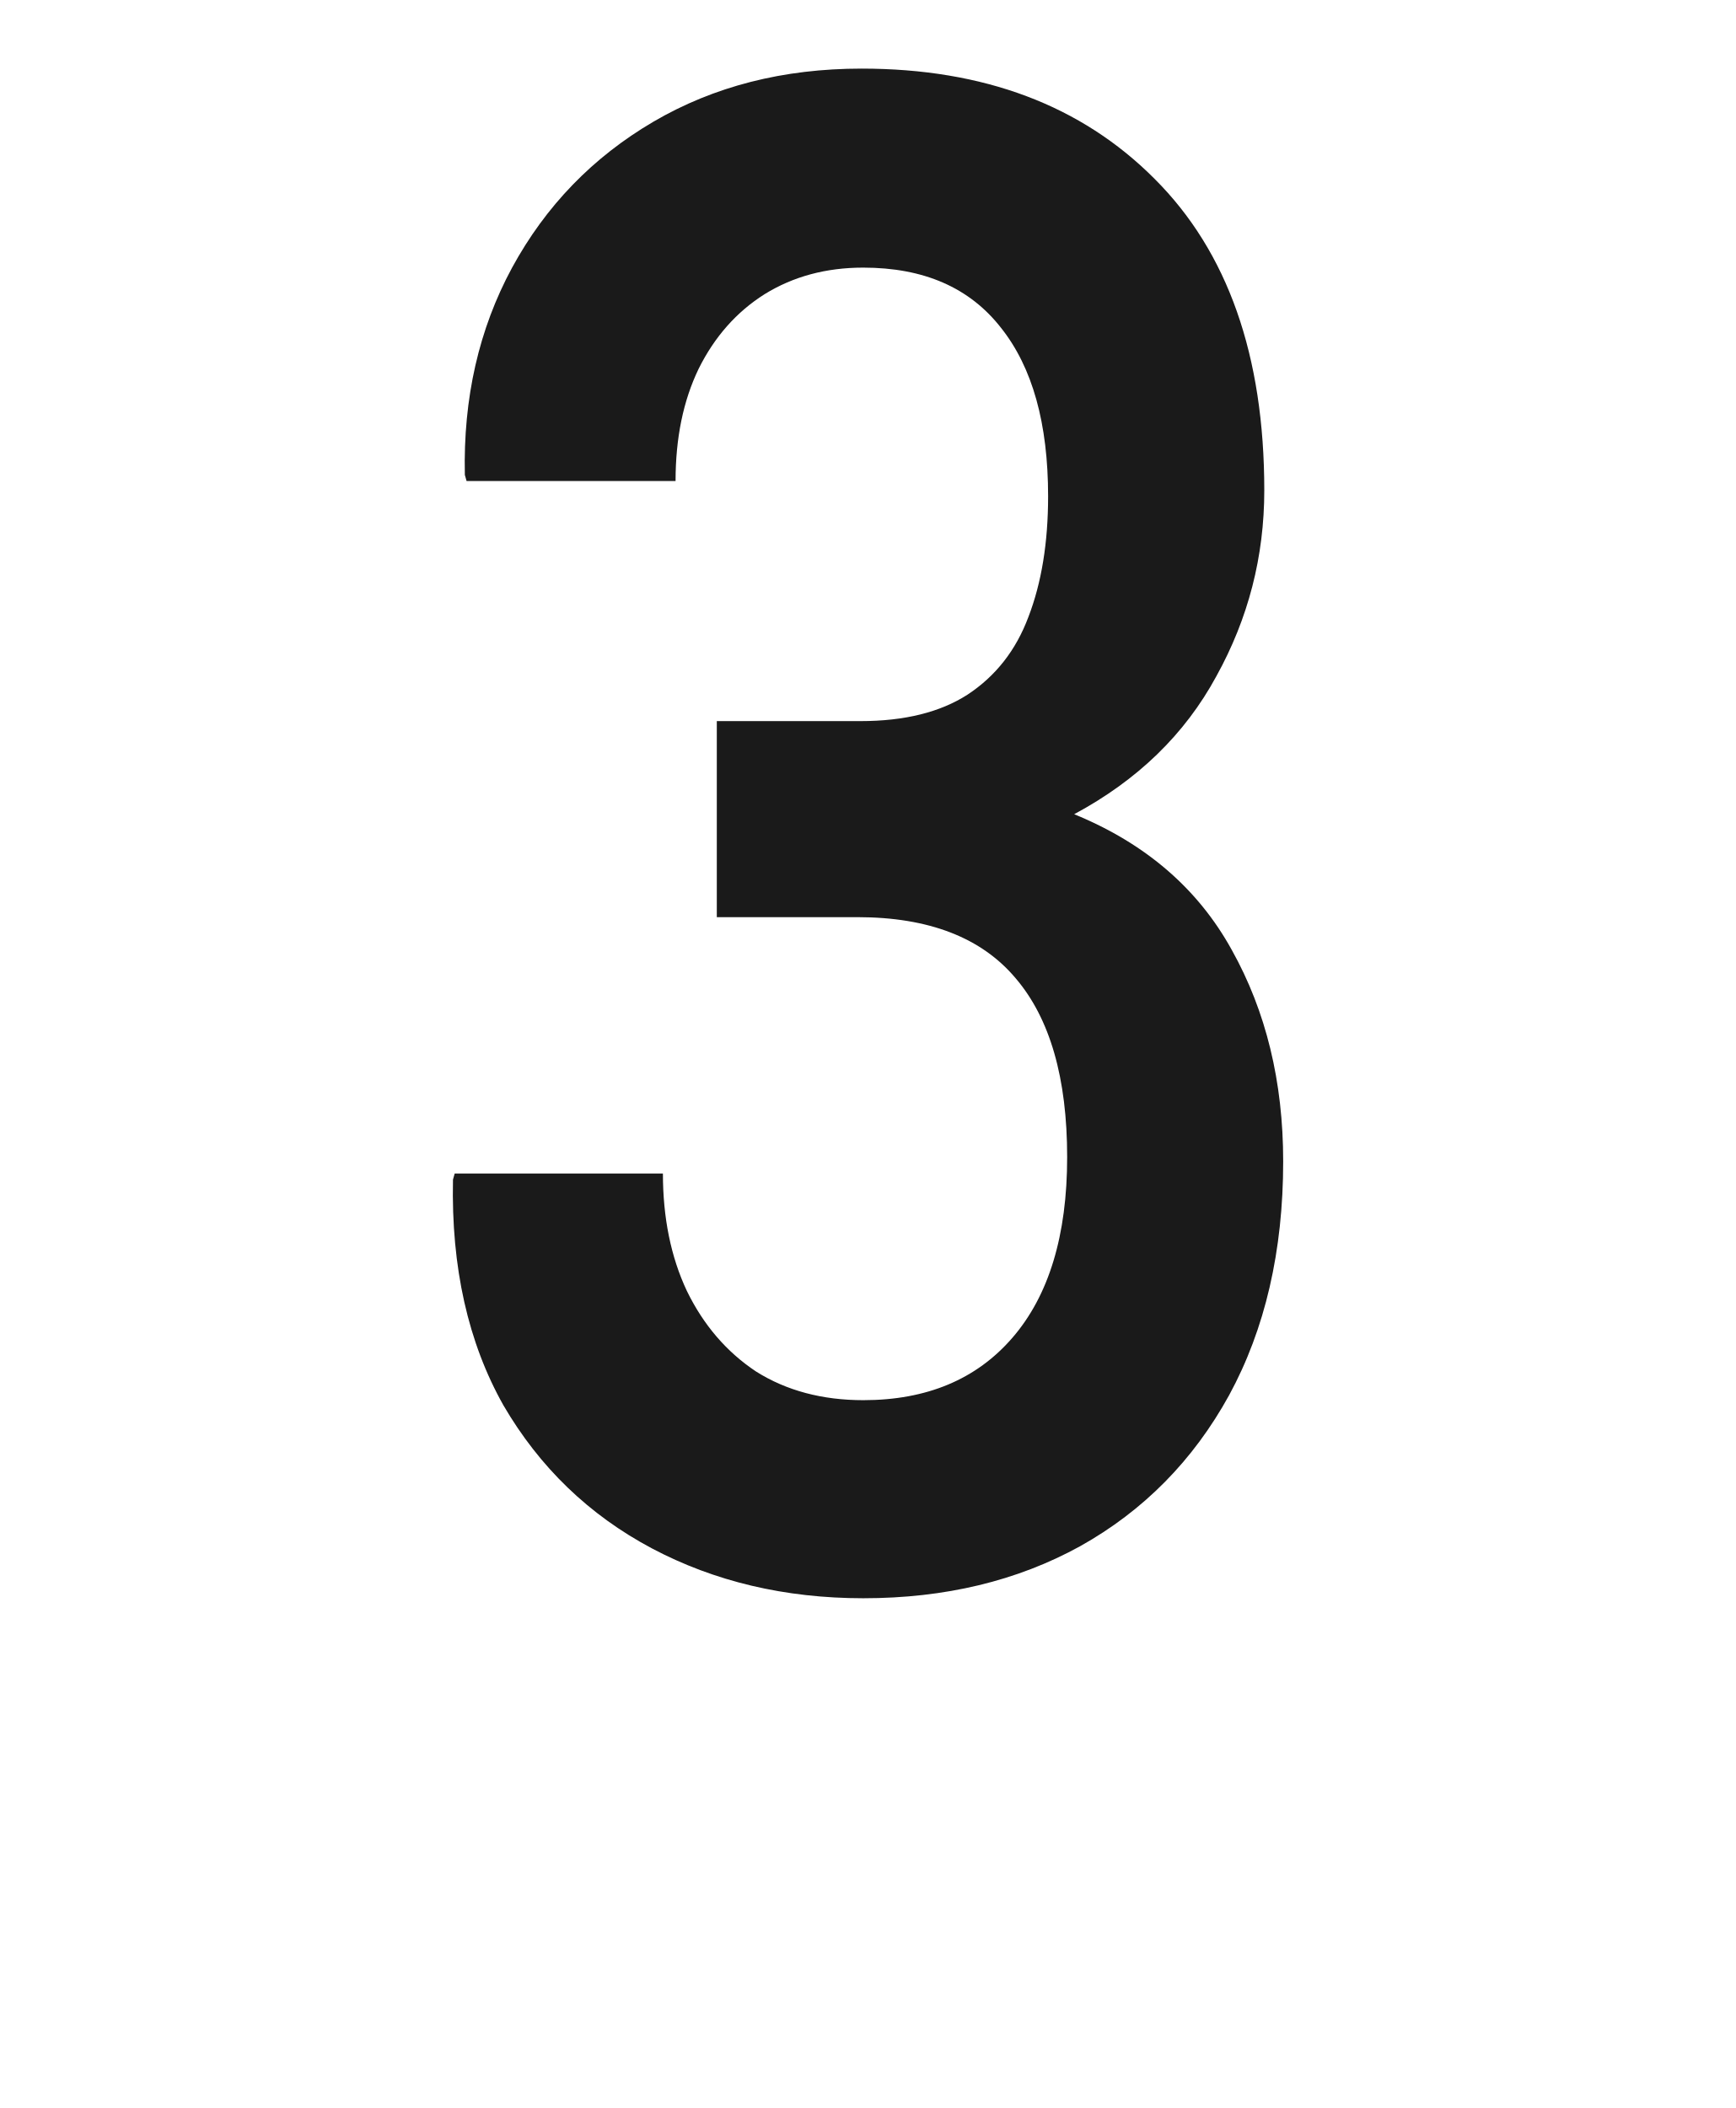
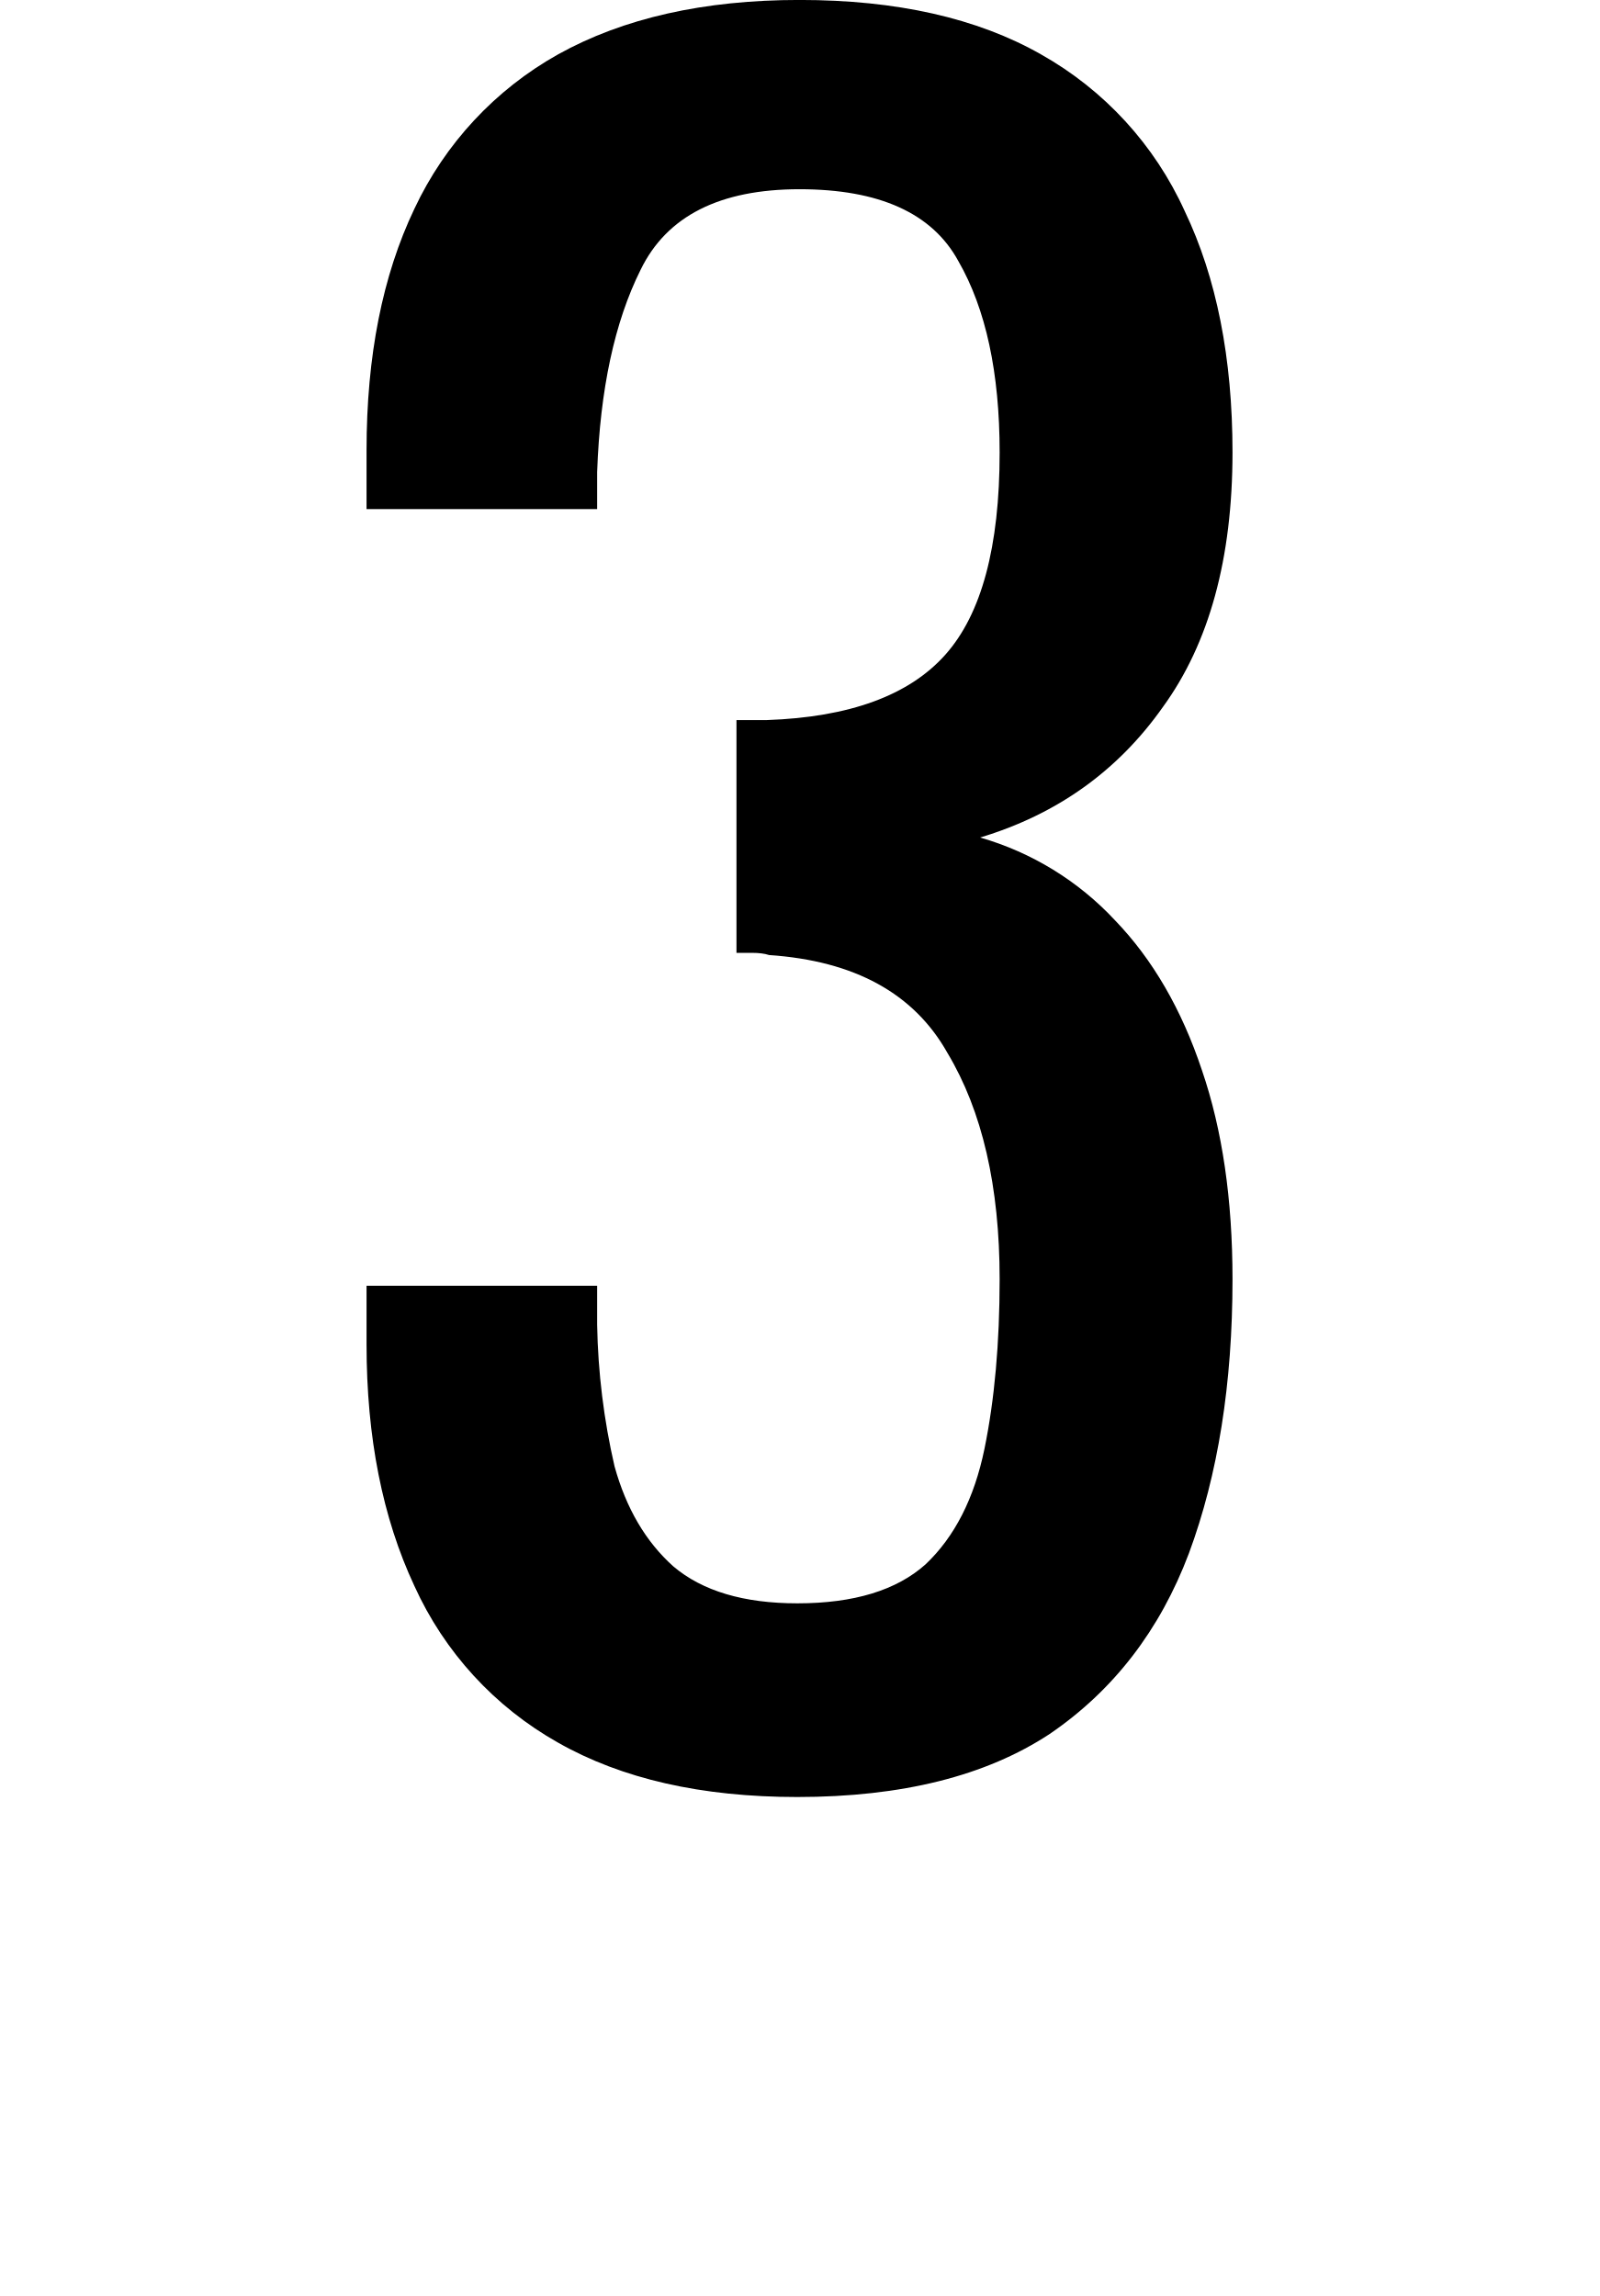
- <svg xmlns="http://www.w3.org/2000/svg" width="42" height="51" viewBox="0 0 11.113 13.494" version="1.1" id="svg1" xml:space="preserve">
-   <defs id="defs1" />
-   <g id="layer1">
-     <rect style="display:none;fill:#e77d00;fill-opacity:1;stroke:none;stroke-width:1.672;stroke-linecap:round;stroke-linejoin:round;paint-order:stroke markers fill" id="rect9" width="11.113" height="13.494" x="0" y="1.6666667e-07" rx="1.9073487e-07" ry="2.623" />
-     <path id="text5" style="font-style:normal;font-variant:normal;font-weight:500;font-stretch:normal;font-size:12.253px;font-family:'Roboto Slab';-inkscape-font-specification:'Roboto Slab, Medium';font-variant-ligatures:normal;font-variant-caps:normal;font-variant-numeric:normal;font-variant-east-asian:normal;display:none;fill:#1a1a1a;fill-opacity:1;stroke:none;stroke-width:1.023;stroke-linecap:round;stroke-linejoin:round;stroke-dasharray:none;stroke-opacity:1;paint-order:markers stroke fill" d="M 2.098,0.576 V 3.054 h 1.037 l 0.12,-1.216 h 1.607 V 8.891 L 3.99,9.087 V 10.094 h 3.126 V 9.087 L 6.244,8.891 V 1.838 H 7.851 l 0.12,1.216 h 1.042 V 0.576 Z" />
-     <path id="text21" style="font-size:12.258px;font-family:'Roboto Slab';-inkscape-font-specification:'Roboto Slab, Normal';font-variant-position:super;font-variant-caps:all-small-caps;display:none;fill:#1a1a1a;fill-opacity:1;stroke-width:1.628;stroke-linecap:round;stroke-linejoin:round;paint-order:stroke markers fill" d="m 8.937,0.455 c -0.343,0 -0.65,0.09 -0.922,0.269 C 7.744,0.9 7.439,1.222 7.1,1.689 L 5.322,4.251 H 4.472 V 1.641 L 5.393,1.461 V 0.534 H 2.012 V 1.461 L 2.964,1.641 V 8.147 L 2.012,8.327 V 9.249 H 5.393 V 8.327 L 4.472,8.147 V 5.585 h 1.065 l 1.927,2.64 0.018,0.024 -0.569,0.078 V 9.249 H 10.116 V 8.327 L 9.242,8.177 6.627,4.67 8.201,2.491 C 8.401,2.223 8.576,2.04 8.728,1.94 8.879,1.836 9.043,1.785 9.218,1.785 c 0.076,0 0.15,0.008 0.222,0.024 0.076,0.012 0.161,0.028 0.257,0.048 L 9.937,0.749 C 9.793,0.657 9.641,0.585 9.482,0.534 9.326,0.482 9.145,0.455 8.937,0.455 Z" transform="scale(0.9162598,1.091393)" />
-     <path id="text1-6" style="font-style:normal;font-variant:normal;font-weight:500;font-stretch:normal;font-size:12.253px;font-family:'Roboto Slab';-inkscape-font-specification:'Roboto Slab, Medium';font-variant-ligatures:normal;font-variant-caps:normal;font-variant-numeric:normal;font-variant-east-asian:normal;display:none;fill:#1a1a1a;fill-opacity:1;stroke:none;stroke-width:1.023;stroke-linecap:round;stroke-linejoin:round;stroke-dasharray:none;stroke-opacity:1;paint-order:markers stroke fill" d="M 2.655,0.576 V 1.589 L 3.461,1.772 3.319,4.451 c -0.018,0.823 -0.083,1.521 -0.192,2.091 -0.106,0.566 -0.241,1.033 -0.406,1.399 -0.165,0.366 -0.342,0.66 -0.532,0.882 h -0.642 l 0.137,3.607 h 1.24 V 10.091 H 8.183 v 2.34 H 9.434 L 9.565,8.823 H 8.556 V 1.785 L 9.423,1.589 V 0.576 Z m 2.183,1.274 h 2.336 V 8.823 H 3.741 C 3.924,8.505 4.083,8.135 4.218,7.712 4.357,7.285 4.469,6.802 4.553,6.262 4.637,5.717 4.689,5.114 4.711,4.451 Z" />
-     <path id="text4" style="font-style:normal;font-variant:normal;font-weight:500;font-stretch:normal;font-size:12.262px;font-family:'Roboto Slab';-inkscape-font-specification:'Roboto Slab, Medium';font-variant-ligatures:normal;font-variant-caps:normal;font-variant-numeric:normal;font-variant-east-asian:normal;display:none;fill:#1a1a1a;fill-opacity:1;stroke:none;stroke-width:1.023;stroke-linecap:round;stroke-linejoin:round;stroke-dasharray:none;stroke-opacity:1;paint-order:markers stroke fill" d="M 2.225,0.576 V 1.589 L 3.096,1.785 V 8.891 L 2.225,9.087 V 10.094 h 3.872 c 0.877,0 1.561,-0.231 2.051,-0.693 C 8.641,8.935 8.888,8.254 8.888,7.361 c 0,-0.37 -0.058,-0.71 -0.175,-1.02 C 8.599,6.028 8.433,5.762 8.213,5.544 7.994,5.326 7.723,5.176 7.402,5.093 7.771,4.927 8.06,4.674 8.268,4.334 8.477,3.99 8.581,3.603 8.581,3.171 8.581,2.308 8.328,1.661 7.824,1.23 7.323,0.794 6.625,0.576 5.729,0.576 H 3.096 Z M 4.479,1.851 h 1.25 c 0.483,0 0.848,0.115 1.097,0.346 0.249,0.227 0.373,0.578 0.373,1.053 0,0.423 -0.117,0.752 -0.351,0.987 -0.234,0.235 -0.555,0.353 -0.965,0.353 H 4.479 Z m 0,3.922 h 1.755 c 0.435,0 0.755,0.14 0.96,0.419 0.208,0.279 0.313,0.669 0.313,1.17 0,0.475 -0.122,0.839 -0.367,1.092 C 6.897,8.701 6.55,8.826 6.097,8.826 H 4.479 Z" />
-     <path id="text1-9" style="font-style:normal;font-variant:normal;font-weight:500;font-stretch:normal;font-size:12.253px;font-family:'Roboto Slab';-inkscape-font-specification:'Roboto Slab, Medium';font-variant-ligatures:normal;font-variant-caps:normal;font-variant-numeric:normal;font-variant-east-asian:normal;display:none;fill:#1a1a1a;fill-opacity:1;stroke:none;stroke-width:1.023;stroke-linecap:round;stroke-linejoin:round;stroke-dasharray:none;stroke-opacity:1;paint-order:markers stroke fill" d="M 4.901,0.576 2.257,8.989 1.676,9.087 V 10.094 H 4.216 V 9.087 L 3.639,8.963 4.073,7.466 H 7.045 L 7.468,8.963 6.897,9.087 V 10.094 H 9.436 V 9.087 L 8.855,8.989 6.244,0.576 Z M 5.548,2.426 h 0.033 l 0.071,0.255 1.037,3.523 H 4.435 L 5.471,2.694 Z" />
-     <path id="text1-8" style="font-style:normal;font-variant:normal;font-weight:500;font-stretch:normal;font-size:12.253px;font-family:'Roboto Slab';-inkscape-font-specification:'Roboto Slab, Medium';font-variant-ligatures:normal;font-variant-caps:normal;font-variant-numeric:normal;font-variant-east-asian:normal;display:none;fill:#1a1a1a;fill-opacity:1;stroke:none;stroke-width:1.023;stroke-linecap:round;stroke-linejoin:round;stroke-dasharray:none;stroke-opacity:1;paint-order:markers stroke fill" d="M 1.687,0.576 V 1.589 L 2.559,1.786 V 8.891 L 1.687,9.087 V 10.094 H 4.786 V 9.087 L 3.941,8.891 V 7.304 l 1.181,-1.471 1.923,3.163 v 0.007 L 6.338,9.087 V 10.094 H 9.425 V 9.087 L 8.663,8.924 6.02,4.715 8.389,1.766 9.141,1.589 V 0.576 H 6.162 V 1.589 l 0.707,0.085 -0.017,0.026 -2.912,3.688 V 1.786 L 4.786,1.589 V 0.576 Z" />
-     <path d="m 5.389,0.439 c -0.53,0 -1.009,0.12 -1.437,0.36 C 3.524,1.034 3.159,1.37 2.855,1.805 2.552,2.237 2.318,2.746 2.153,3.335 1.989,3.923 1.907,4.566 1.907,5.263 v 0.144 c 0,0.702 0.082,1.347 0.246,1.935 0.165,0.588 0.399,1.098 0.702,1.529 0.307,0.431 0.674,0.767 1.102,1.007 0.428,0.235 0.907,0.353 1.437,0.353 0.165,0 0.329,-0.016 0.494,-0.046 0.168,-0.026 0.331,-0.065 0.488,-0.117 L 8.493,11.832 9.206,10.662 7.55,9.375 C 8.007,8.943 8.343,8.386 8.559,7.702 8.778,7.013 8.888,6.248 8.888,5.407 V 5.263 c 0,-0.697 -0.08,-1.34 -0.241,-1.928 C 8.486,2.746 8.254,2.237 7.95,1.805 7.647,1.37 7.279,1.034 6.848,0.799 6.416,0.559 5.93,0.439 5.389,0.439 Z m 0,1.314 c 0.479,0 0.876,0.148 1.19,0.445 0.314,0.296 0.548,0.706 0.702,1.229 0.154,0.523 0.23,1.131 0.23,1.824 v 0.157 c 0,0.702 -0.077,1.316 -0.23,1.843 -0.154,0.527 -0.387,0.939 -0.702,1.235 -0.311,0.292 -0.705,0.438 -1.184,0.438 -0.461,0 -0.848,-0.146 -1.163,-0.438 C 3.918,8.189 3.682,7.778 3.525,7.25 3.367,6.719 3.288,6.104 3.288,5.407 V 5.25 c 0,-0.693 0.079,-1.301 0.236,-1.824 0.161,-0.523 0.397,-0.932 0.707,-1.229 0.311,-0.296 0.696,-0.445 1.157,-0.445 z" style="font-weight:500;font-size:12.253px;font-family:'Roboto Slab';-inkscape-font-specification:'Roboto Slab, Medium';display:none;fill:#1a1a1a;stroke-width:1.023;stroke-linecap:round;stroke-linejoin:round;paint-order:markers stroke fill" id="path2" />
-     <path id="text1-7" style="font-style:normal;font-variant:normal;font-weight:500;font-stretch:normal;font-size:12.253px;font-family:'Roboto Slab';-inkscape-font-specification:'Roboto Slab, Medium';font-variant-ligatures:normal;font-variant-caps:normal;font-variant-numeric:normal;font-variant-east-asian:normal;display:none;fill:#1a1a1a;fill-opacity:1;stroke:none;stroke-width:1.023;stroke-linecap:round;stroke-linejoin:round;stroke-dasharray:none;stroke-opacity:1;paint-order:markers stroke fill" d="M 5.246,0.576 V 1.596 l 1.07,0.19 v 5.517 c 0,0.34 -0.048,0.632 -0.143,0.876 C 6.078,8.423 5.941,8.61 5.762,8.741 5.583,8.872 5.367,8.937 5.115,8.937 4.734,8.937 4.437,8.804 4.221,8.538 4.005,8.268 3.887,7.817 3.865,7.185 H 2.554 L 2.543,7.224 c 0.022,0.676 0.148,1.238 0.378,1.687 0.234,0.445 0.547,0.776 0.938,0.994 0.395,0.218 0.847,0.327 1.355,0.327 0.537,0 0.989,-0.119 1.354,-0.359 C 6.938,9.632 7.217,9.292 7.408,8.852 7.598,8.412 7.692,7.896 7.692,7.303 V 1.786 L 8.57,1.589 V 0.576 Z" />
-     <path id="path8" style="font-style:normal;font-variant:normal;font-weight:500;font-stretch:normal;font-size:12.262px;font-family:'Roboto Slab';-inkscape-font-specification:'Roboto Slab, Medium';font-variant-ligatures:normal;font-variant-caps:normal;font-variant-numeric:normal;font-variant-east-asian:normal;display:none;fill:#1a1a1a;fill-opacity:1;stroke:none;stroke-width:1.023;stroke-linecap:round;stroke-linejoin:round;stroke-dasharray:none;stroke-opacity:1;paint-order:markers stroke fill" d="m 7.76,0.439 c -0.812,0 -1.453,0.327 -1.925,0.98 -0.472,0.654 -0.707,1.599 -0.707,2.837 v 2.164 c 0,1.238 0.236,2.183 0.707,2.837 0.475,0.649 1.12,0.974 1.936,0.974 0.808,0 1.448,-0.325 1.919,-0.974 0.472,-0.649 0.707,-1.595 0.707,-2.837 v -2.164 c 0,-1.238 -0.237,-2.183 -0.713,-2.837 C 9.209,0.766 8.568,0.439 7.76,0.439 Z m -4.347,0.137 -2.698,0.628 v 0.967 L 2.037,2.158 V 8.891 L 0.737,9.087 V 10.094 H 4.713 V 9.087 l -1.3,-0.196 z m 4.347,1.137 c 0.406,0 0.717,0.19 0.932,0.569 0.216,0.379 0.323,0.961 0.323,1.745 v 2.608 c 0,0.793 -0.106,1.379 -0.318,1.759 -0.212,0.379 -0.521,0.569 -0.927,0.569 -0.413,0 -0.727,-0.19 -0.943,-0.569 -0.216,-0.379 -0.323,-0.965 -0.323,-1.759 V 4.027 c 0,-0.789 0.106,-1.37 0.318,-1.745 0.216,-0.379 0.528,-0.569 0.938,-0.569 z" />
-     <path id="text8" style="font-style:normal;font-variant:normal;font-weight:500;font-stretch:normal;font-size:12.262px;font-family:'Roboto Slab';-inkscape-font-specification:'Roboto Slab, Medium';font-variant-ligatures:normal;font-variant-caps:normal;font-variant-numeric:normal;font-variant-east-asian:normal;display:none;fill:#1a1a1a;fill-opacity:1;stroke:none;stroke-width:1.023;stroke-linecap:round;stroke-linejoin:round;stroke-dasharray:none;stroke-opacity:1;paint-order:markers stroke fill" d="m 5.491,0.439 c -0.49,0 -0.932,0.148 -1.327,0.444 C 3.772,1.175 3.463,1.578 3.236,2.093 3.01,2.603 2.896,3.185 2.896,3.838 c 0,0.684 0.099,1.272 0.296,1.765 0.201,0.488 0.482,0.863 0.844,1.124 0.366,0.257 0.794,0.386 1.284,0.386 0.314,0 0.599,-0.074 0.855,-0.222 C 6.432,6.743 6.642,6.527 6.807,6.244 l 0.017,0.098 C 6.816,7.248 6.671,7.913 6.39,8.335 6.108,8.754 5.723,8.963 5.233,8.963 c -0.26,0 -0.508,-0.026 -0.746,-0.079 C 4.249,8.828 4.017,8.743 3.79,8.63 L 3.615,9.839 c 0.241,0.131 0.508,0.229 0.801,0.294 0.292,0.065 0.577,0.098 0.855,0.098 0.585,0 1.097,-0.155 1.536,-0.464 C 7.249,9.453 7.595,8.991 7.843,8.381 8.092,7.767 8.216,7.015 8.216,6.126 V 4.204 C 8.216,3.394 8.103,2.709 7.876,2.152 7.649,1.589 7.332,1.165 6.922,0.877 6.516,0.585 6.039,0.439 5.491,0.439 Z m 0.017,1.275 c 0.42,0 0.746,0.196 0.976,0.588 0.234,0.388 0.351,0.961 0.351,1.719 V 5.035 C 6.717,5.287 6.547,5.492 6.324,5.649 6.101,5.802 5.834,5.877 5.523,5.877 5.256,5.877 5.03,5.795 4.843,5.629 4.657,5.459 4.516,5.222 4.421,4.917 4.326,4.607 4.278,4.248 4.278,3.838 c 0,-0.405 0.053,-0.767 0.159,-1.085 C 4.547,2.431 4.693,2.178 4.876,1.995 5.063,1.808 5.273,1.714 5.507,1.714 Z" />
-     <path id="text9" style="font-style:normal;font-variant:normal;font-weight:500;font-stretch:normal;font-size:12.262px;font-family:'Roboto Slab';-inkscape-font-specification:'Roboto Slab, Medium';font-variant-ligatures:normal;font-variant-caps:normal;font-variant-numeric:normal;font-variant-east-asian:normal;display:none;fill:#1a1a1a;fill-opacity:1;stroke:none;stroke-width:1.023;stroke-linecap:round;stroke-linejoin:round;stroke-dasharray:none;stroke-opacity:1;paint-order:markers stroke fill" d="m 5.554,0.439 c -0.49,0 -0.922,0.105 -1.294,0.314 C 3.89,0.958 3.603,1.256 3.398,1.648 3.193,2.04 3.091,2.52 3.091,3.086 c 0,0.484 0.108,0.911 0.323,1.281 0.216,0.366 0.515,0.647 0.899,0.843 C 3.875,5.416 3.528,5.718 3.272,6.119 3.016,6.516 2.888,6.978 2.888,7.505 c 0,0.584 0.111,1.081 0.334,1.49 0.227,0.405 0.541,0.713 0.944,0.922 0.402,0.209 0.868,0.314 1.398,0.314 0.526,0 0.989,-0.105 1.388,-0.314 C 7.354,9.708 7.667,9.401 7.89,8.996 8.113,8.586 8.224,8.089 8.224,7.505 8.224,6.982 8.095,6.52 7.835,6.119 7.579,5.718 7.232,5.416 6.793,5.211 7.173,5.015 7.475,4.734 7.698,4.368 7.921,3.997 8.033,3.57 8.033,3.086 8.033,2.52 7.926,2.04 7.714,1.648 7.506,1.256 7.215,0.958 6.842,0.753 6.473,0.544 6.044,0.439 5.554,0.439 Z m 0,1.275 c 0.219,0 0.409,0.061 0.57,0.183 0.165,0.122 0.293,0.29 0.384,0.503 0.095,0.214 0.143,0.462 0.143,0.745 0,0.288 -0.046,0.538 -0.137,0.752 C 6.422,4.111 6.296,4.276 6.135,4.394 5.974,4.507 5.784,4.564 5.565,4.564 5.228,4.564 4.961,4.435 4.764,4.178 4.57,3.921 4.473,3.577 4.473,3.145 4.473,2.71 4.57,2.363 4.764,2.106 4.961,1.845 5.225,1.714 5.554,1.714 Z m 0,4.131 c 0.252,0 0.475,0.066 0.669,0.196 0.197,0.131 0.351,0.316 0.461,0.556 0.11,0.235 0.164,0.51 0.164,0.824 0,0.314 -0.053,0.586 -0.159,0.817 C 6.583,8.469 6.433,8.647 6.239,8.773 6.045,8.9 5.82,8.963 5.565,8.963 5.173,8.963 4.859,8.826 4.621,8.551 4.387,8.277 4.27,7.9 4.27,7.421 c 0,-0.314 0.055,-0.588 0.165,-0.824 C 4.545,6.357 4.694,6.172 4.884,6.041 5.078,5.911 5.301,5.845 5.554,5.845 Z" />
-     <path id="text10" style="font-style:normal;font-variant:normal;font-weight:500;font-stretch:normal;font-size:12.262px;font-family:'Roboto Slab';-inkscape-font-specification:'Roboto Slab, Medium';font-variant-ligatures:normal;font-variant-caps:normal;font-variant-numeric:normal;font-variant-east-asian:normal;display:none;fill:#1a1a1a;fill-opacity:1;stroke:none;stroke-width:1.023;stroke-linecap:round;stroke-linejoin:round;stroke-dasharray:none;stroke-opacity:1;paint-order:markers stroke fill" d="M 2.787,0.576 V 2.858 H 3.889 L 3.96,1.851 H 6.993 C 6.5,2.544 6.077,3.267 5.726,4.021 5.379,4.77 5.095,5.564 4.876,6.4 4.657,7.237 4.501,8.137 4.41,9.1 L 4.328,10.094 H 5.71 L 5.792,9.1 C 5.865,8.359 5.955,7.683 6.061,7.073 6.167,6.459 6.31,5.875 6.489,5.321 6.672,4.764 6.911,4.206 7.207,3.648 7.503,3.086 7.876,2.487 8.326,1.851 V 0.576 Z" />
-     <path id="text11" style="font-style:normal;font-variant:normal;font-weight:500;font-stretch:normal;font-size:12.262px;font-family:'Roboto Slab';-inkscape-font-specification:'Roboto Slab, Medium';font-variant-ligatures:normal;font-variant-caps:normal;font-variant-numeric:normal;font-variant-east-asian:normal;display:none;fill:#1a1a1a;fill-opacity:1;stroke:none;stroke-width:1.023;stroke-linecap:round;stroke-linejoin:round;stroke-dasharray:none;stroke-opacity:1;paint-order:markers stroke fill" d="m 5.965,0.439 c -0.607,0 -1.144,0.172 -1.612,0.516 C 3.888,1.3 3.523,1.801 3.256,2.459 2.992,3.113 2.861,3.912 2.861,4.858 V 6.361 c 0,0.815 0.119,1.512 0.357,2.092 0.238,0.575 0.567,1.015 0.987,1.32 0.42,0.305 0.901,0.458 1.442,0.458 0.519,0 0.975,-0.142 1.366,-0.425 0.391,-0.288 0.694,-0.682 0.91,-1.183 0.219,-0.501 0.329,-1.074 0.329,-1.719 0,-0.61 -0.093,-1.155 -0.28,-1.634 C 7.786,4.79 7.519,4.415 7.172,4.145 6.824,3.871 6.413,3.733 5.938,3.733 c -0.34,0 -0.653,0.066 -0.938,0.196 C 4.718,4.061 4.482,4.237 4.292,4.459 L 4.27,4.426 C 4.285,3.533 4.441,2.862 4.737,2.413 5.033,1.96 5.451,1.734 5.992,1.734 c 0.241,0 0.466,0.03 0.674,0.091 0.208,0.057 0.406,0.131 0.592,0.222 L 7.511,0.838 C 7.288,0.712 7.047,0.613 6.788,0.543 6.528,0.474 6.254,0.439 5.965,0.439 Z M 5.543,4.976 c 0.42,0 0.746,0.179 0.976,0.536 0.234,0.357 0.351,0.817 0.351,1.379 0,0.388 -0.051,0.739 -0.153,1.053 C 6.618,8.257 6.476,8.506 6.294,8.689 6.111,8.872 5.89,8.963 5.63,8.963 5.221,8.963 4.885,8.745 4.621,8.309 4.362,7.874 4.232,7.25 4.232,6.44 V 5.753 C 4.316,5.592 4.422,5.455 4.55,5.342 4.678,5.224 4.826,5.134 4.994,5.073 5.162,5.008 5.345,4.976 5.543,4.976 Z" />
-     <path id="text12" style="font-style:normal;font-variant:normal;font-weight:500;font-stretch:normal;font-size:12.262px;font-family:'Roboto Slab';-inkscape-font-specification:'Roboto Slab, Medium';font-variant-ligatures:normal;font-variant-caps:normal;font-variant-numeric:normal;font-variant-east-asian:normal;display:none;fill:#1a1a1a;fill-opacity:1;stroke:none;stroke-width:1.023;stroke-linecap:round;stroke-linejoin:round;stroke-dasharray:none;stroke-opacity:1;paint-order:markers stroke fill" d="M 3.569,0.577 3.108,5.845 4.309,5.956 C 4.386,5.69 4.512,5.485 4.687,5.342 4.863,5.198 5.126,5.126 5.477,5.126 c 0.409,0 0.722,0.179 0.938,0.536 0.219,0.357 0.329,0.824 0.329,1.399 0,0.575 -0.106,1.037 -0.318,1.386 C 6.217,8.791 5.908,8.963 5.499,8.963 5.144,8.963 4.856,8.835 4.633,8.578 4.413,8.316 4.303,7.954 4.303,7.492 l -1.3,0.052 -0.011,0.039 c -0.011,0.558 0.093,1.035 0.312,1.431 0.223,0.397 0.527,0.7 0.911,0.909 0.384,0.205 0.811,0.307 1.283,0.307 0.567,0 1.044,-0.135 1.431,-0.405 C 7.321,9.552 7.618,9.177 7.819,8.702 8.02,8.222 8.12,7.671 8.12,7.048 8.12,6.381 8.025,5.808 7.835,5.329 7.649,4.849 7.376,4.481 7.018,4.224 6.66,3.967 6.229,3.843 5.724,3.851 5.552,3.856 5.391,3.88 5.241,3.923 5.092,3.967 4.952,4.026 4.824,4.1 4.696,4.17 4.582,4.25 4.479,4.342 L 4.72,1.943 h 2.249 l 0.126,0.68 H 8.005 V 0.577 Z" />
-     <path id="text13" style="font-style:normal;font-variant:normal;font-weight:500;font-stretch:normal;font-size:12.262px;font-family:'Roboto Slab';-inkscape-font-specification:'Roboto Slab, Medium';font-variant-ligatures:normal;font-variant-caps:normal;font-variant-numeric:normal;font-variant-east-asian:normal;display:none;fill:#1a1a1a;fill-opacity:1;stroke:none;stroke-width:1.023;stroke-linecap:round;stroke-linejoin:round;stroke-dasharray:none;stroke-opacity:1;paint-order:markers stroke fill" d="M 6.058,0.576 2.652,7.008 2.702,7.852 H 6.097 V 8.891 L 5.224,9.087 V 10.094 H 8.339 V 9.087 L 7.473,8.891 V 7.852 H 8.46 V 6.694 H 7.473 V 0.576 Z m 0.006,2.229 0.033,0.013 V 6.694 H 4.007 L 5.943,3.112 Z" />
-     <path id="text14" style="font-style:normal;font-variant:normal;font-weight:500;font-stretch:normal;font-size:12.262px;font-family:'Roboto Slab';-inkscape-font-specification:'Roboto Slab, Medium';font-variant-ligatures:normal;font-variant-caps:normal;font-variant-numeric:normal;font-variant-east-asian:normal;display:inline;fill:#1a1a1a;fill-opacity:1;stroke:none;stroke-width:1.023;stroke-linecap:round;stroke-linejoin:round;stroke-dasharray:none;stroke-opacity:1;paint-order:markers stroke fill" d="m 5.516,0.439 c -0.501,0 -0.945,0.113 -1.333,0.34 C 3.796,1.006 3.494,1.317 3.278,1.714 3.066,2.106 2.965,2.548 2.976,3.04 l 0.011,0.039 h 1.338 c 0,-0.275 0.049,-0.514 0.148,-0.719 0.102,-0.205 0.243,-0.364 0.422,-0.477 0.183,-0.113 0.393,-0.17 0.631,-0.17 0.388,0 0.682,0.128 0.883,0.386 0.201,0.253 0.301,0.612 0.301,1.078 0,0.296 -0.042,0.554 -0.126,0.772 -0.08,0.214 -0.21,0.379 -0.389,0.497 -0.175,0.113 -0.404,0.17 -0.686,0.17 H 4.589 V 5.871 h 0.9 c 0.457,0 0.795,0.131 1.014,0.392 0.219,0.257 0.329,0.638 0.329,1.144 0,0.501 -0.117,0.887 -0.351,1.157 -0.23,0.266 -0.549,0.399 -0.954,0.399 -0.263,0 -0.492,-0.061 -0.686,-0.183 C 4.651,8.654 4.503,8.481 4.397,8.263 4.295,8.046 4.244,7.795 4.244,7.512 H 2.911 l -0.011,0.039 C 2.888,8.113 2.997,8.595 3.223,8.996 3.454,9.392 3.77,9.697 4.172,9.911 4.574,10.124 5.026,10.231 5.527,10.231 c 0.523,0 0.985,-0.111 1.388,-0.333 0.406,-0.227 0.724,-0.549 0.954,-0.967 0.23,-0.423 0.346,-0.922 0.346,-1.497 0,-0.51 -0.11,-0.961 -0.329,-1.353 -0.216,-0.392 -0.552,-0.682 -1.009,-0.869 0.406,-0.218 0.709,-0.512 0.91,-0.883 0.205,-0.37 0.307,-0.767 0.307,-1.19 0,-0.863 -0.234,-1.527 -0.702,-1.994 C 6.923,0.674 6.298,0.439 5.516,0.439 Z" />
-     <path id="text15" style="font-style:normal;font-variant:normal;font-weight:500;font-stretch:normal;font-size:12.262px;font-family:'Roboto Slab';-inkscape-font-specification:'Roboto Slab, Medium';font-variant-ligatures:normal;font-variant-caps:normal;font-variant-numeric:normal;font-variant-east-asian:normal;display:none;fill:#1a1a1a;fill-opacity:1;stroke:none;stroke-width:1.023;stroke-linecap:round;stroke-linejoin:round;stroke-dasharray:none;stroke-opacity:1;paint-order:markers stroke fill" d="m 5.485,0.439 c -0.552,0 -1.029,0.133 -1.431,0.398 C 3.655,1.099 3.35,1.457 3.138,1.91 2.926,2.359 2.825,2.864 2.836,3.426 l 0.011,0.039 h 1.338 c 0,-0.549 0.11,-0.976 0.329,-1.281 C 4.734,1.875 5.048,1.72 5.458,1.72 c 0.388,0 0.684,0.144 0.888,0.431 0.205,0.288 0.307,0.638 0.307,1.052 0,0.231 -0.033,0.46 -0.099,0.687 C 6.489,4.117 6.375,4.367 6.214,4.642 6.057,4.912 5.836,5.239 5.551,5.623 L 2.952,9.002 V 10.094 H 8.277 V 7.839 H 7.175 L 7.092,8.826 H 4.701 L 4.69,8.793 6.472,6.499 C 6.823,6.05 7.114,5.642 7.345,5.276 7.579,4.91 7.752,4.557 7.866,4.217 7.983,3.877 8.041,3.527 8.041,3.165 8.041,2.629 7.936,2.156 7.728,1.746 7.523,1.337 7.231,1.016 6.851,0.785 6.47,0.554 6.015,0.439 5.485,0.439 Z" />
+ <svg xmlns="http://www.w3.org/2000/svg" xml:space="preserve" width="33.123" height="47.558" viewBox="0 0 8.764 12.583">
+   <g style="display:inline">
+     <path d="M-235.398-19.218q-1.89 0-3.18.717a4.54 4.54 0 0 0-1.892 2.034q-.63 1.32-.63 3.18v.775h3.037V-13q.058-1.633.573-2.665.516-1.06 2.092-1.06t2.092.946q.544.945.544 2.522 0 1.862-.716 2.664-.716.803-2.35.86h-.4v3.066h.2q.143 0 .229.029 1.69.114 2.35 1.29.687 1.146.687 2.98 0 1.26-.2 2.235-.201.975-.774 1.519-.574.515-1.69.515-1.06 0-1.634-.487-.544-.487-.774-1.318a9 9 0 0 1-.229-1.863v-.515h-3.037v.773q0 1.834.63 3.181a4.5 4.5 0 0 0 1.891 2.063q1.261.717 3.152.717 2.064 0 3.325-.831 1.26-.86 1.833-2.379.574-1.547.574-3.61 0-1.576-.402-2.751-.401-1.204-1.146-1.977a3.9 3.9 0 0 0-1.776-1.09q1.518-.457 2.407-1.719.916-1.26.917-3.352 0-1.864-.63-3.181a4.5 4.5 0 0 0-1.892-2.063q-1.26-.717-3.18-.717" style="font-size:380px;font-family:Oswald,sans-serif;dominant-baseline:central;display:inline;fill:#000;fill-opacity:1;stroke-width:6.23807e-06" transform="translate(102.328 7.996)scale(.41609)" />
  </g>
</svg>
